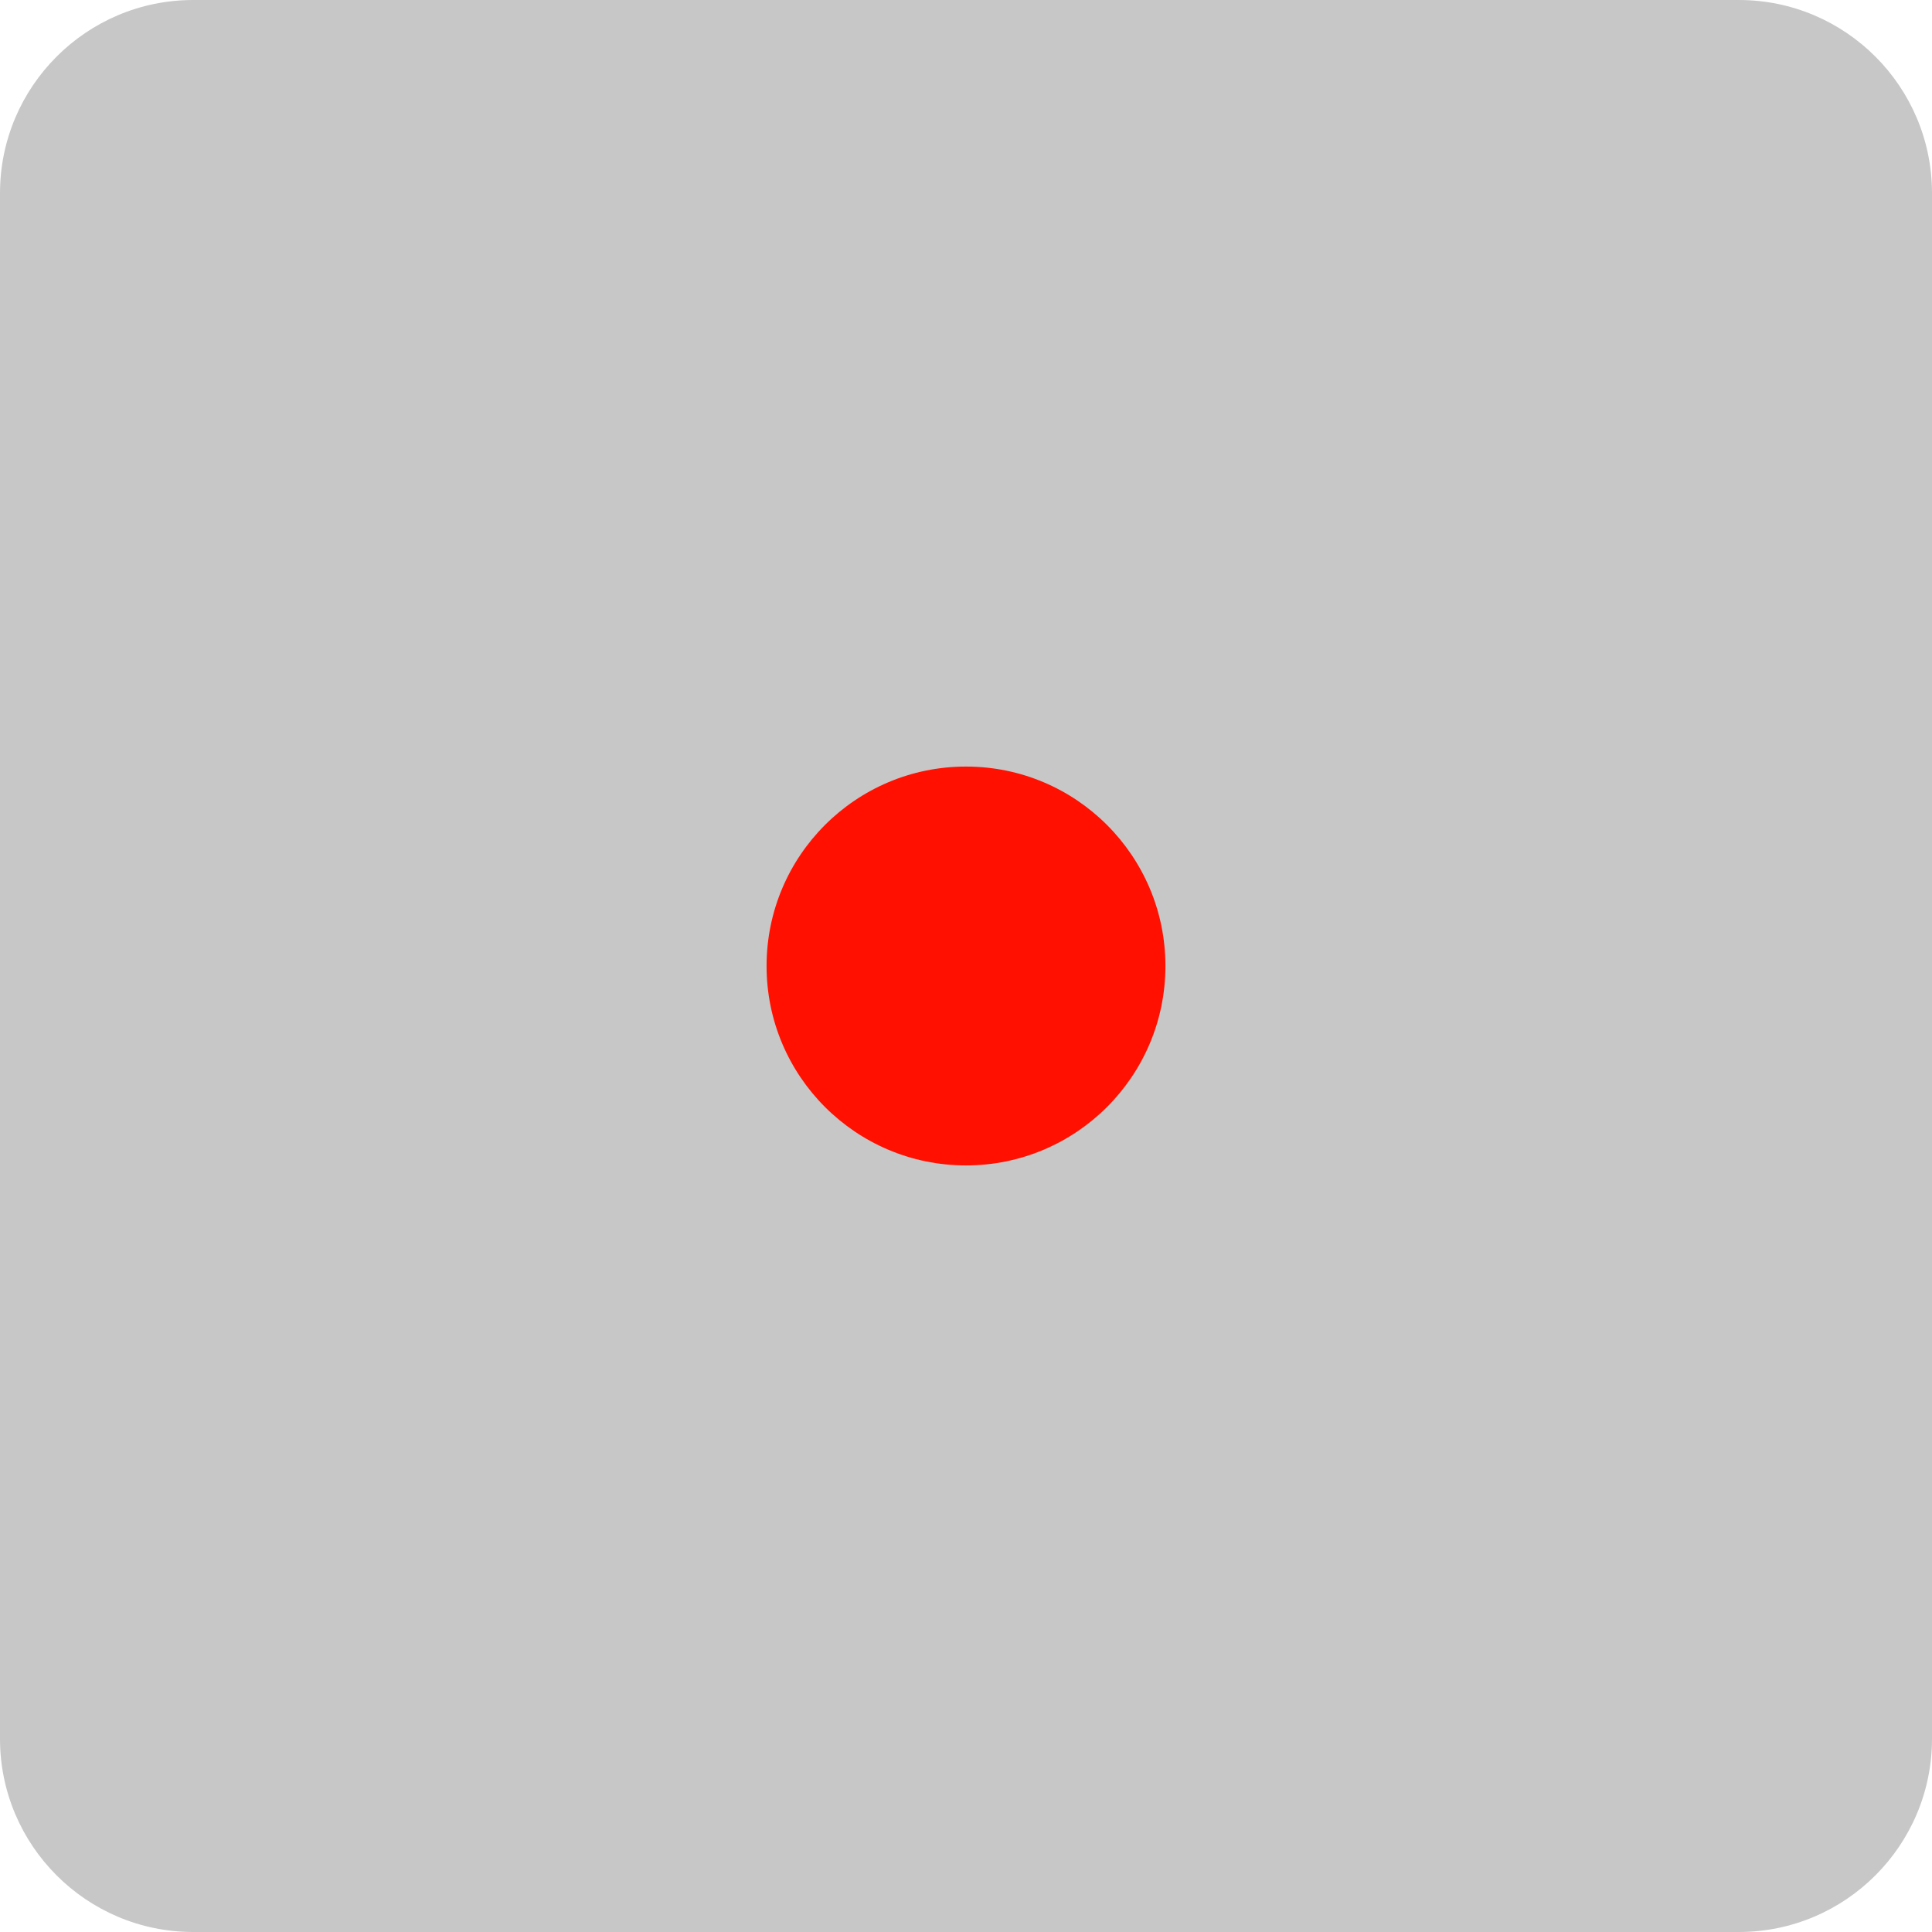
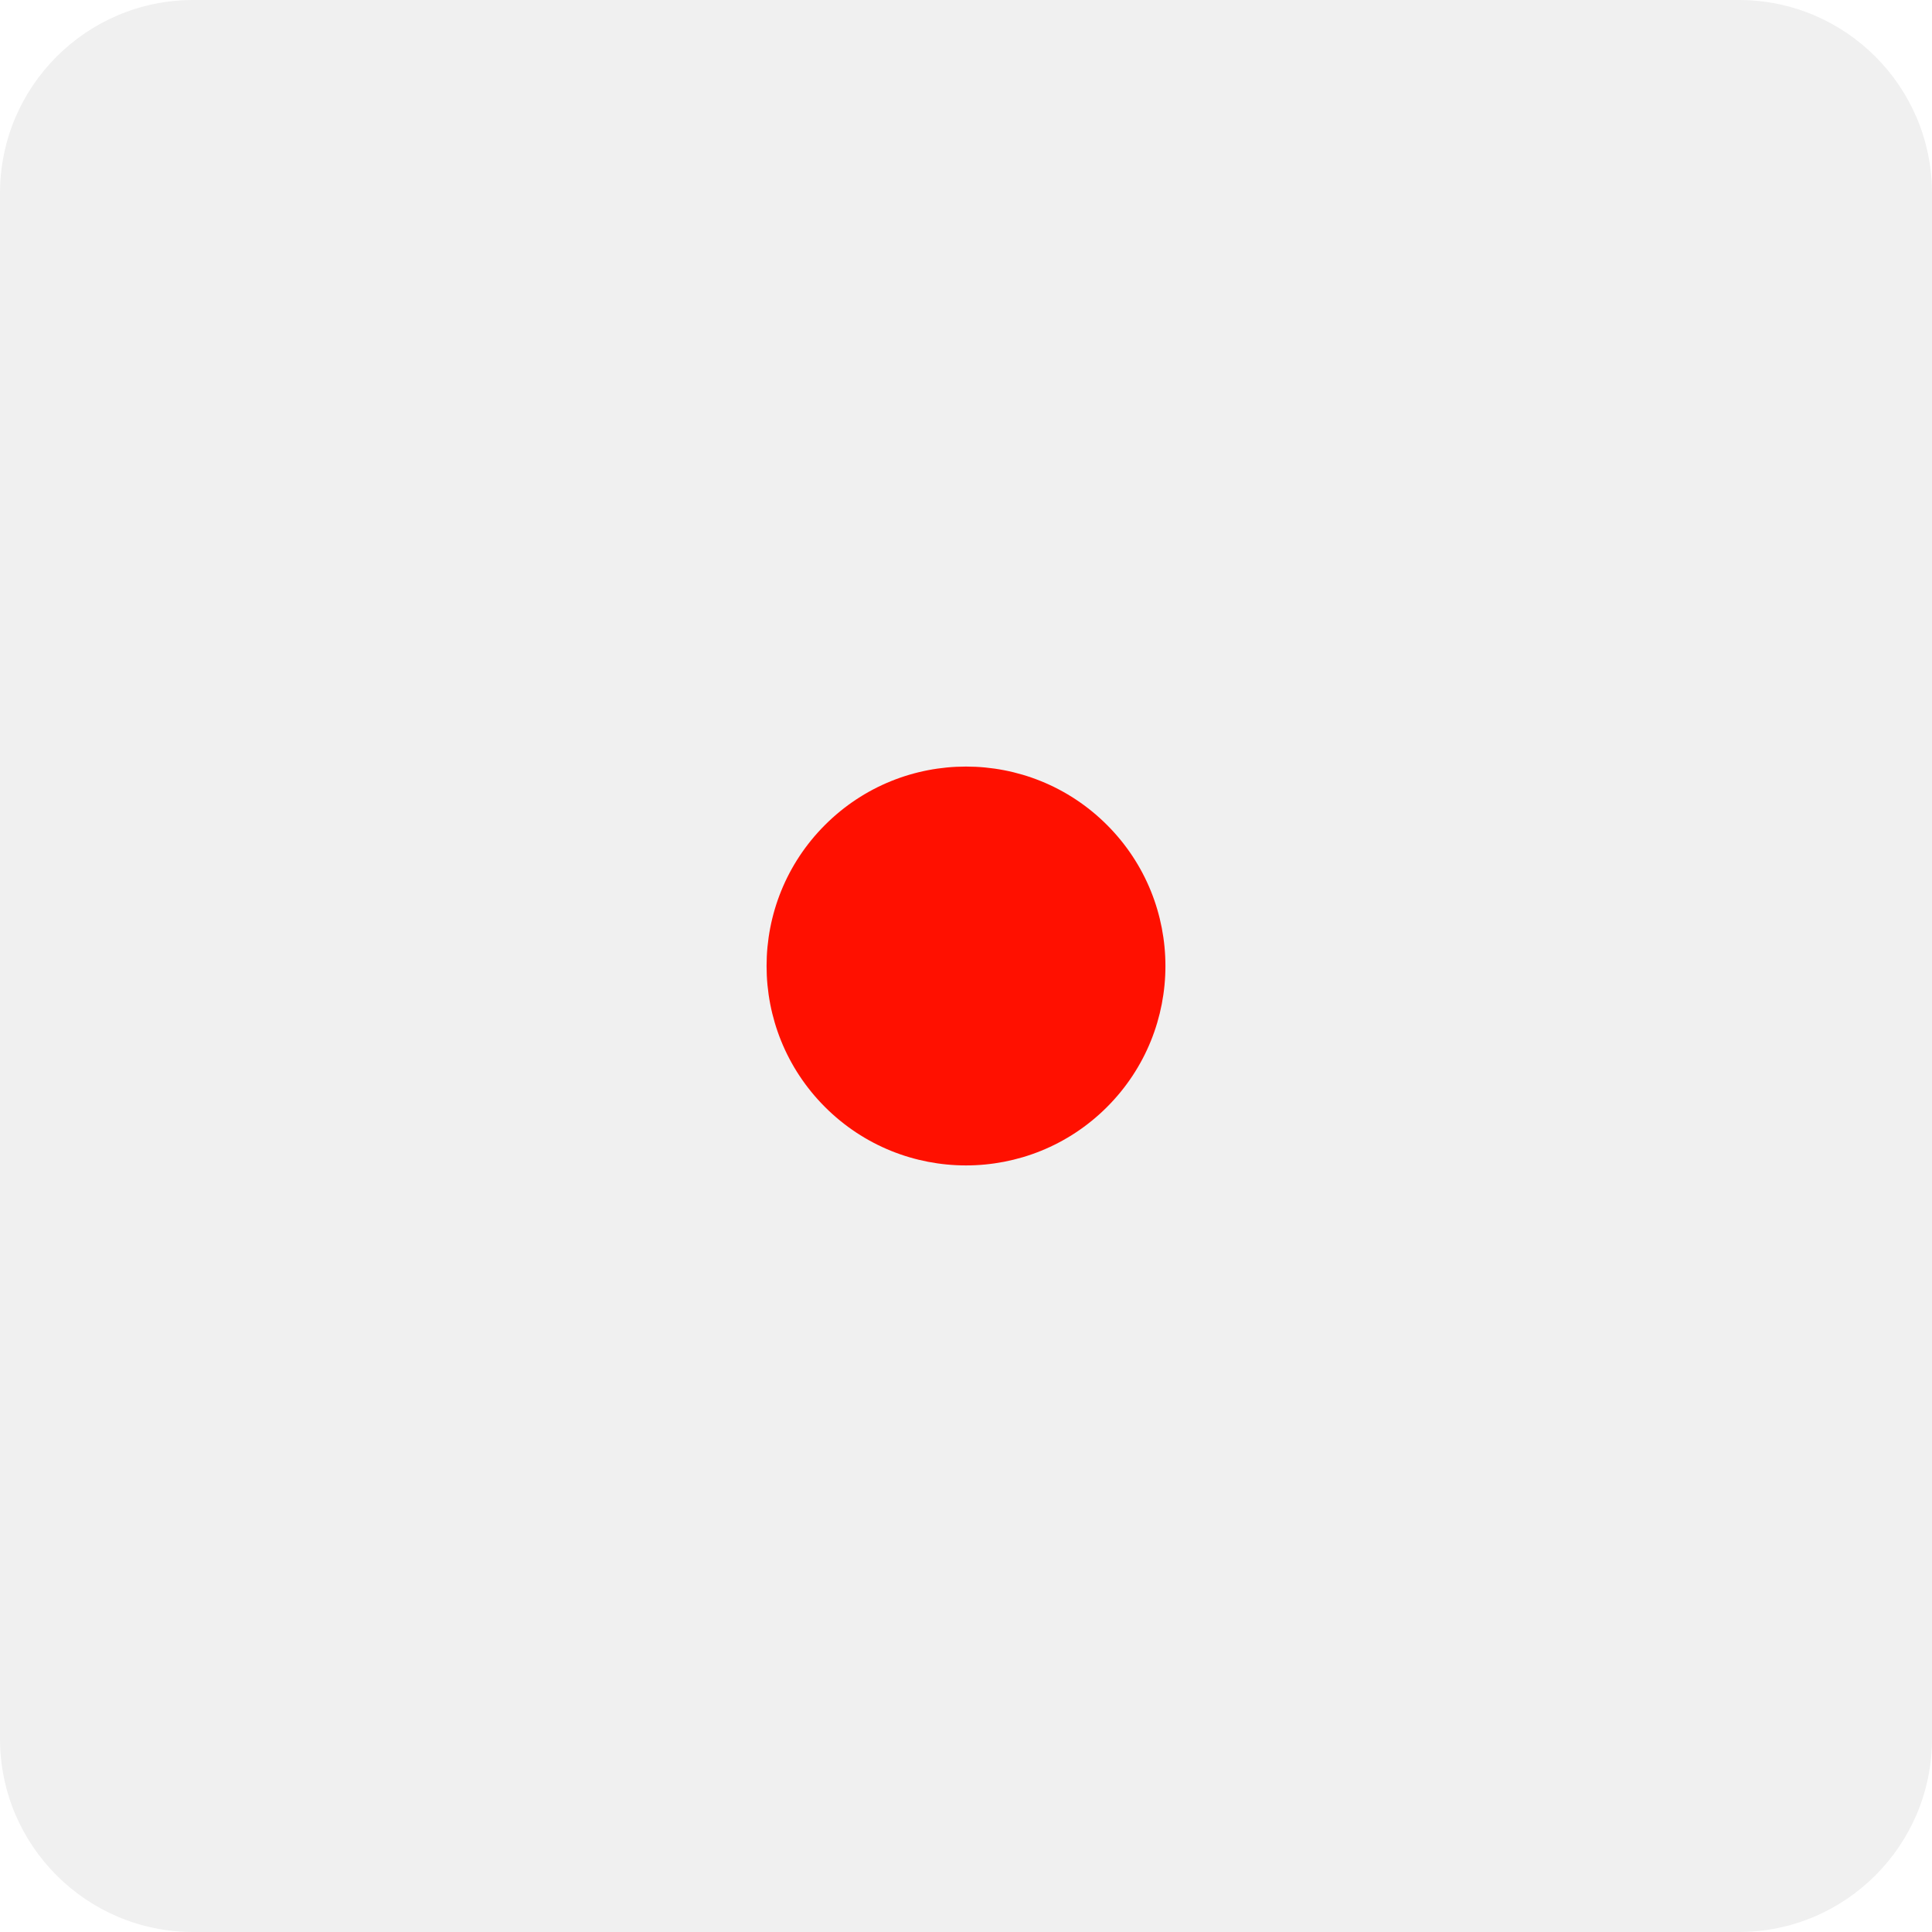
<svg xmlns="http://www.w3.org/2000/svg" width="100%" height="100%" viewBox="0 0 128 128" version="1.1" xml:space="preserve" style="fill-rule:evenodd;clip-rule:evenodd;stroke-linejoin:round;stroke-miterlimit:2;">
-   <path d="M128,12.8C128,5.735 122.265,0 115.2,0L12.8,0C5.735,0 0,5.735 0,12.8L0,115.2C0,122.265 5.735,128 12.8,128L115.2,128C122.265,128 128,122.265 128,115.2L128,12.8Z" style="fill:rgb(199,199,199);" />
-   <g transform="matrix(0.806232,0,0,0.806232,10.1194,10.9681)">
+   <path d="M128,12.8C128,5.735 122.265,0 115.2,0L12.8,0C5.735,0 0,5.735 0,12.8L0,115.2C0,122.265 5.735,128 12.8,128L115.2,128C122.265,128 128,122.265 128,115.2L128,12.8Z" style="fill:rgb(240,240,240);" />
+   <g transform="matrix(0.570092,0.570092,-0.570092,0.570092,63.3999,-11.5985)">
    <circle cx="66.83" cy="65.777" r="16.388" style="fill:rgb(255,16,0);" />
  </g>
</svg>
